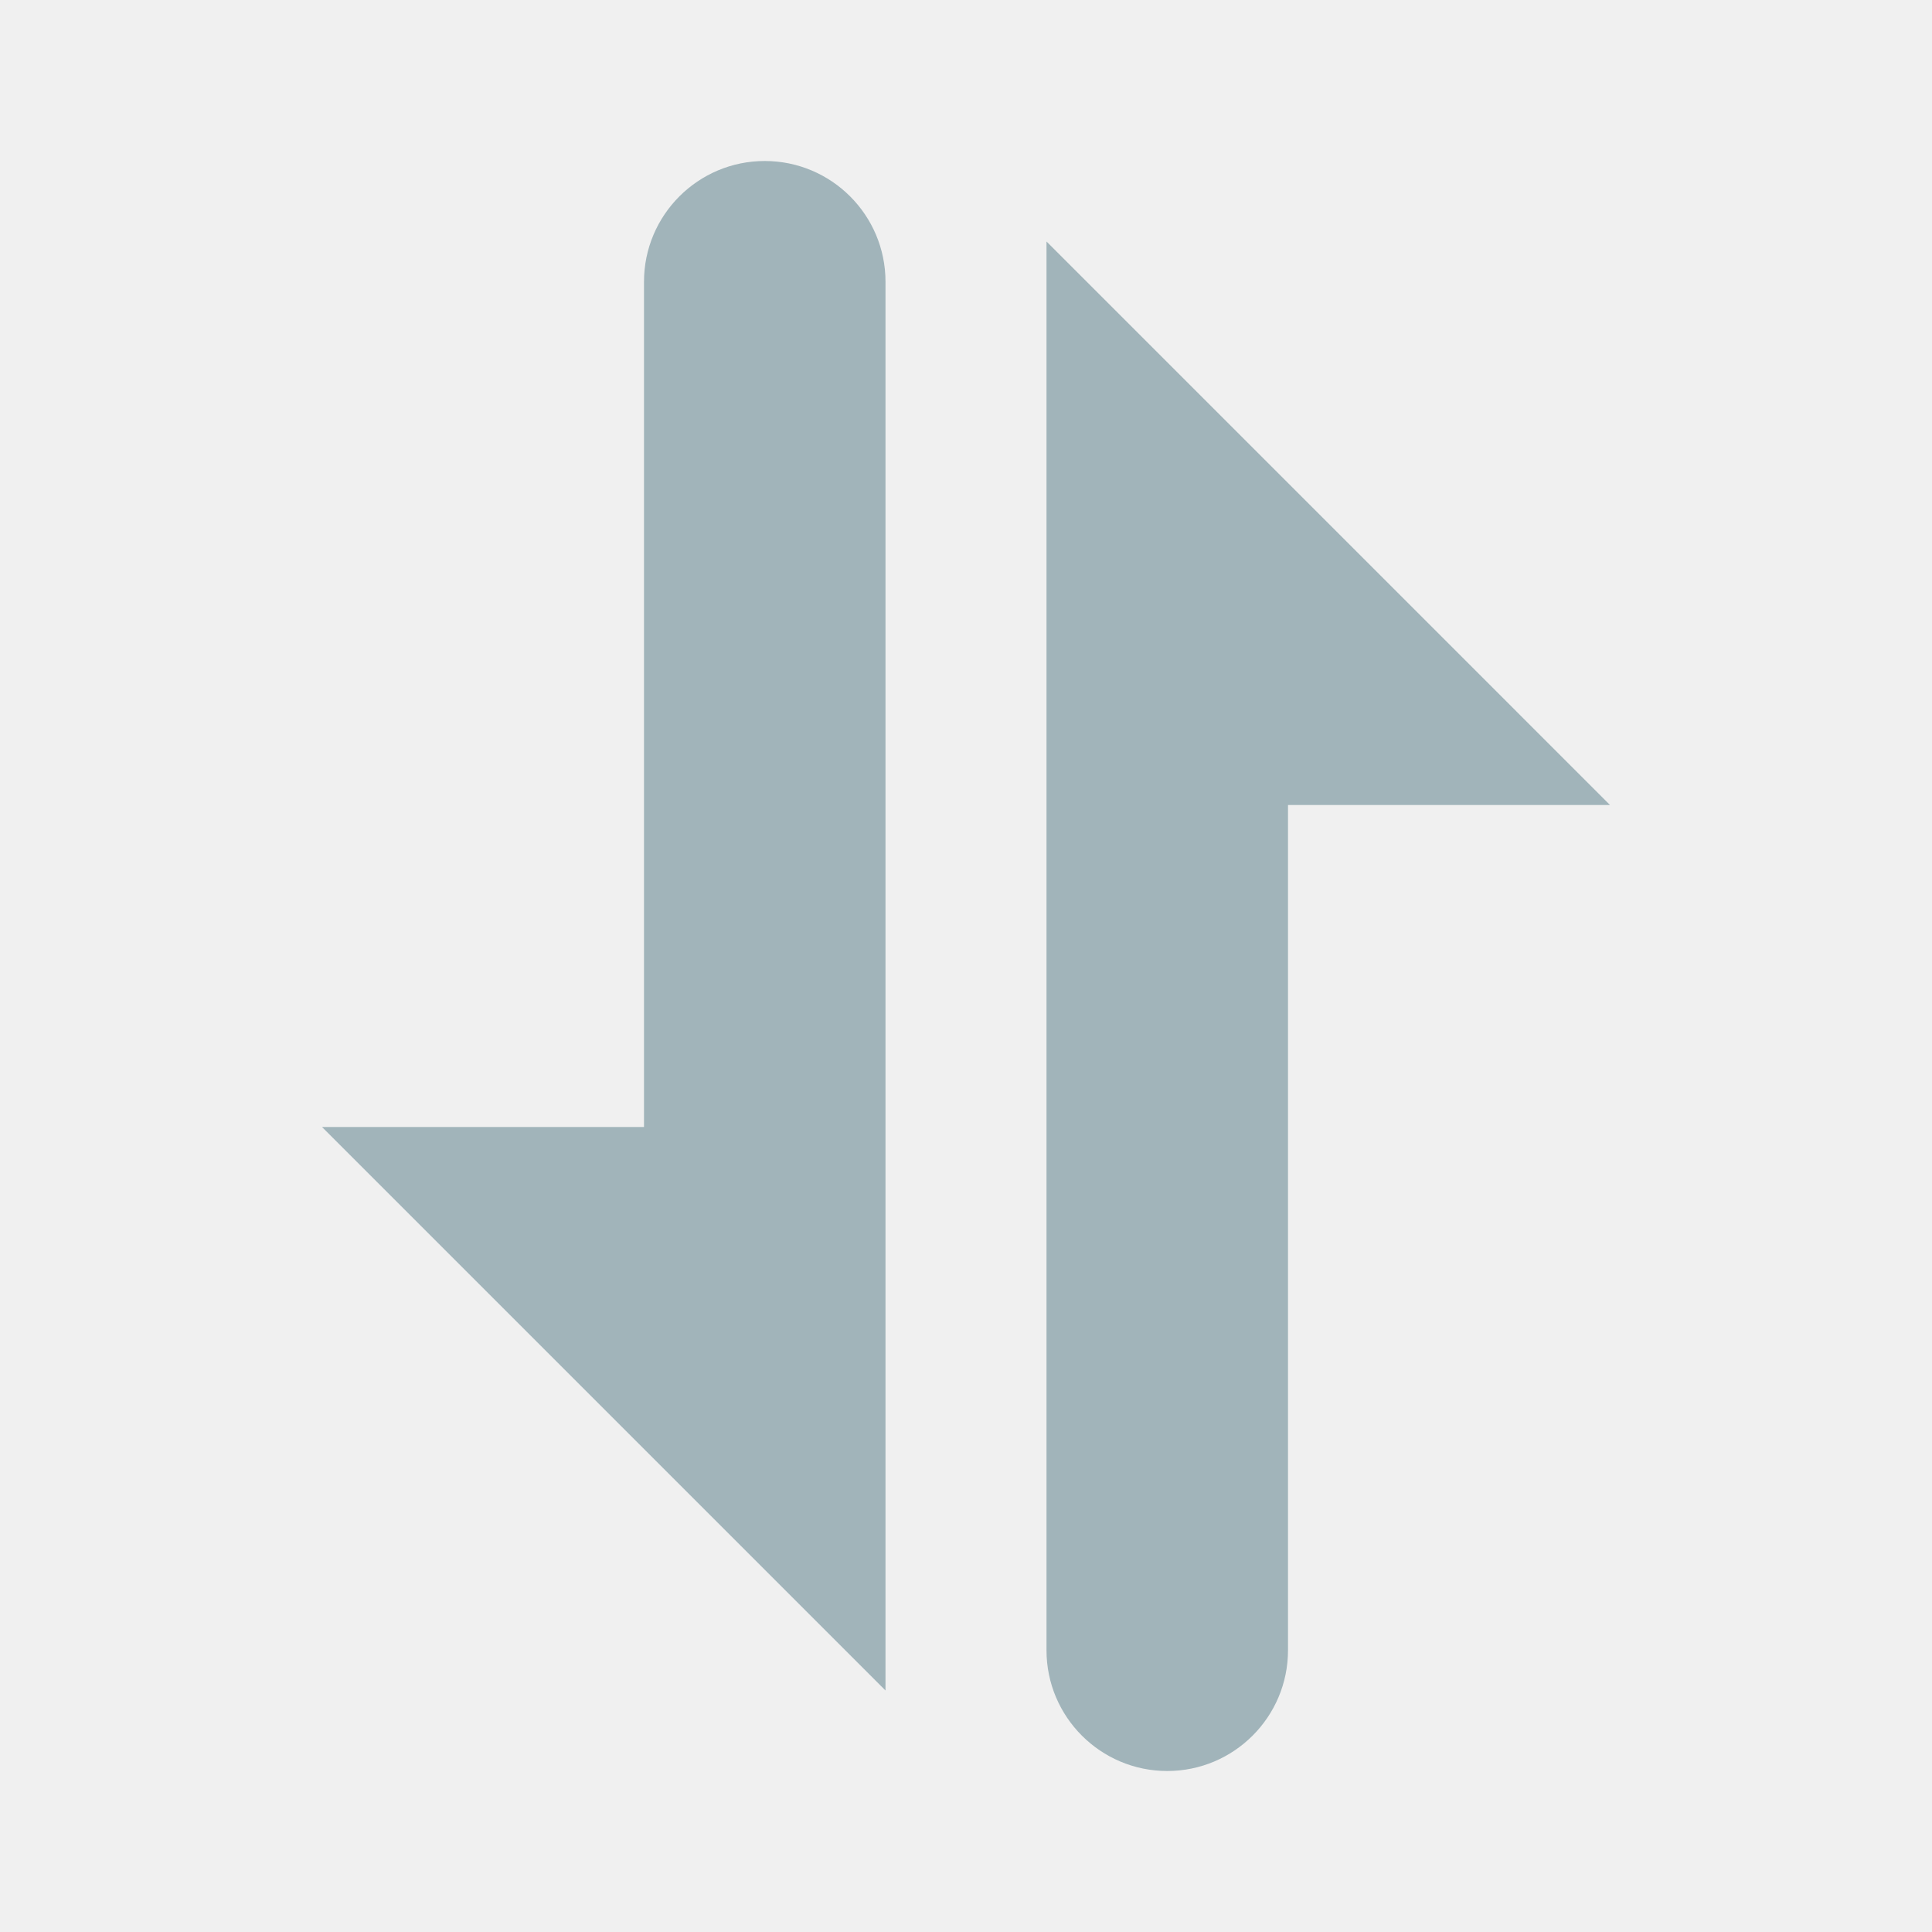
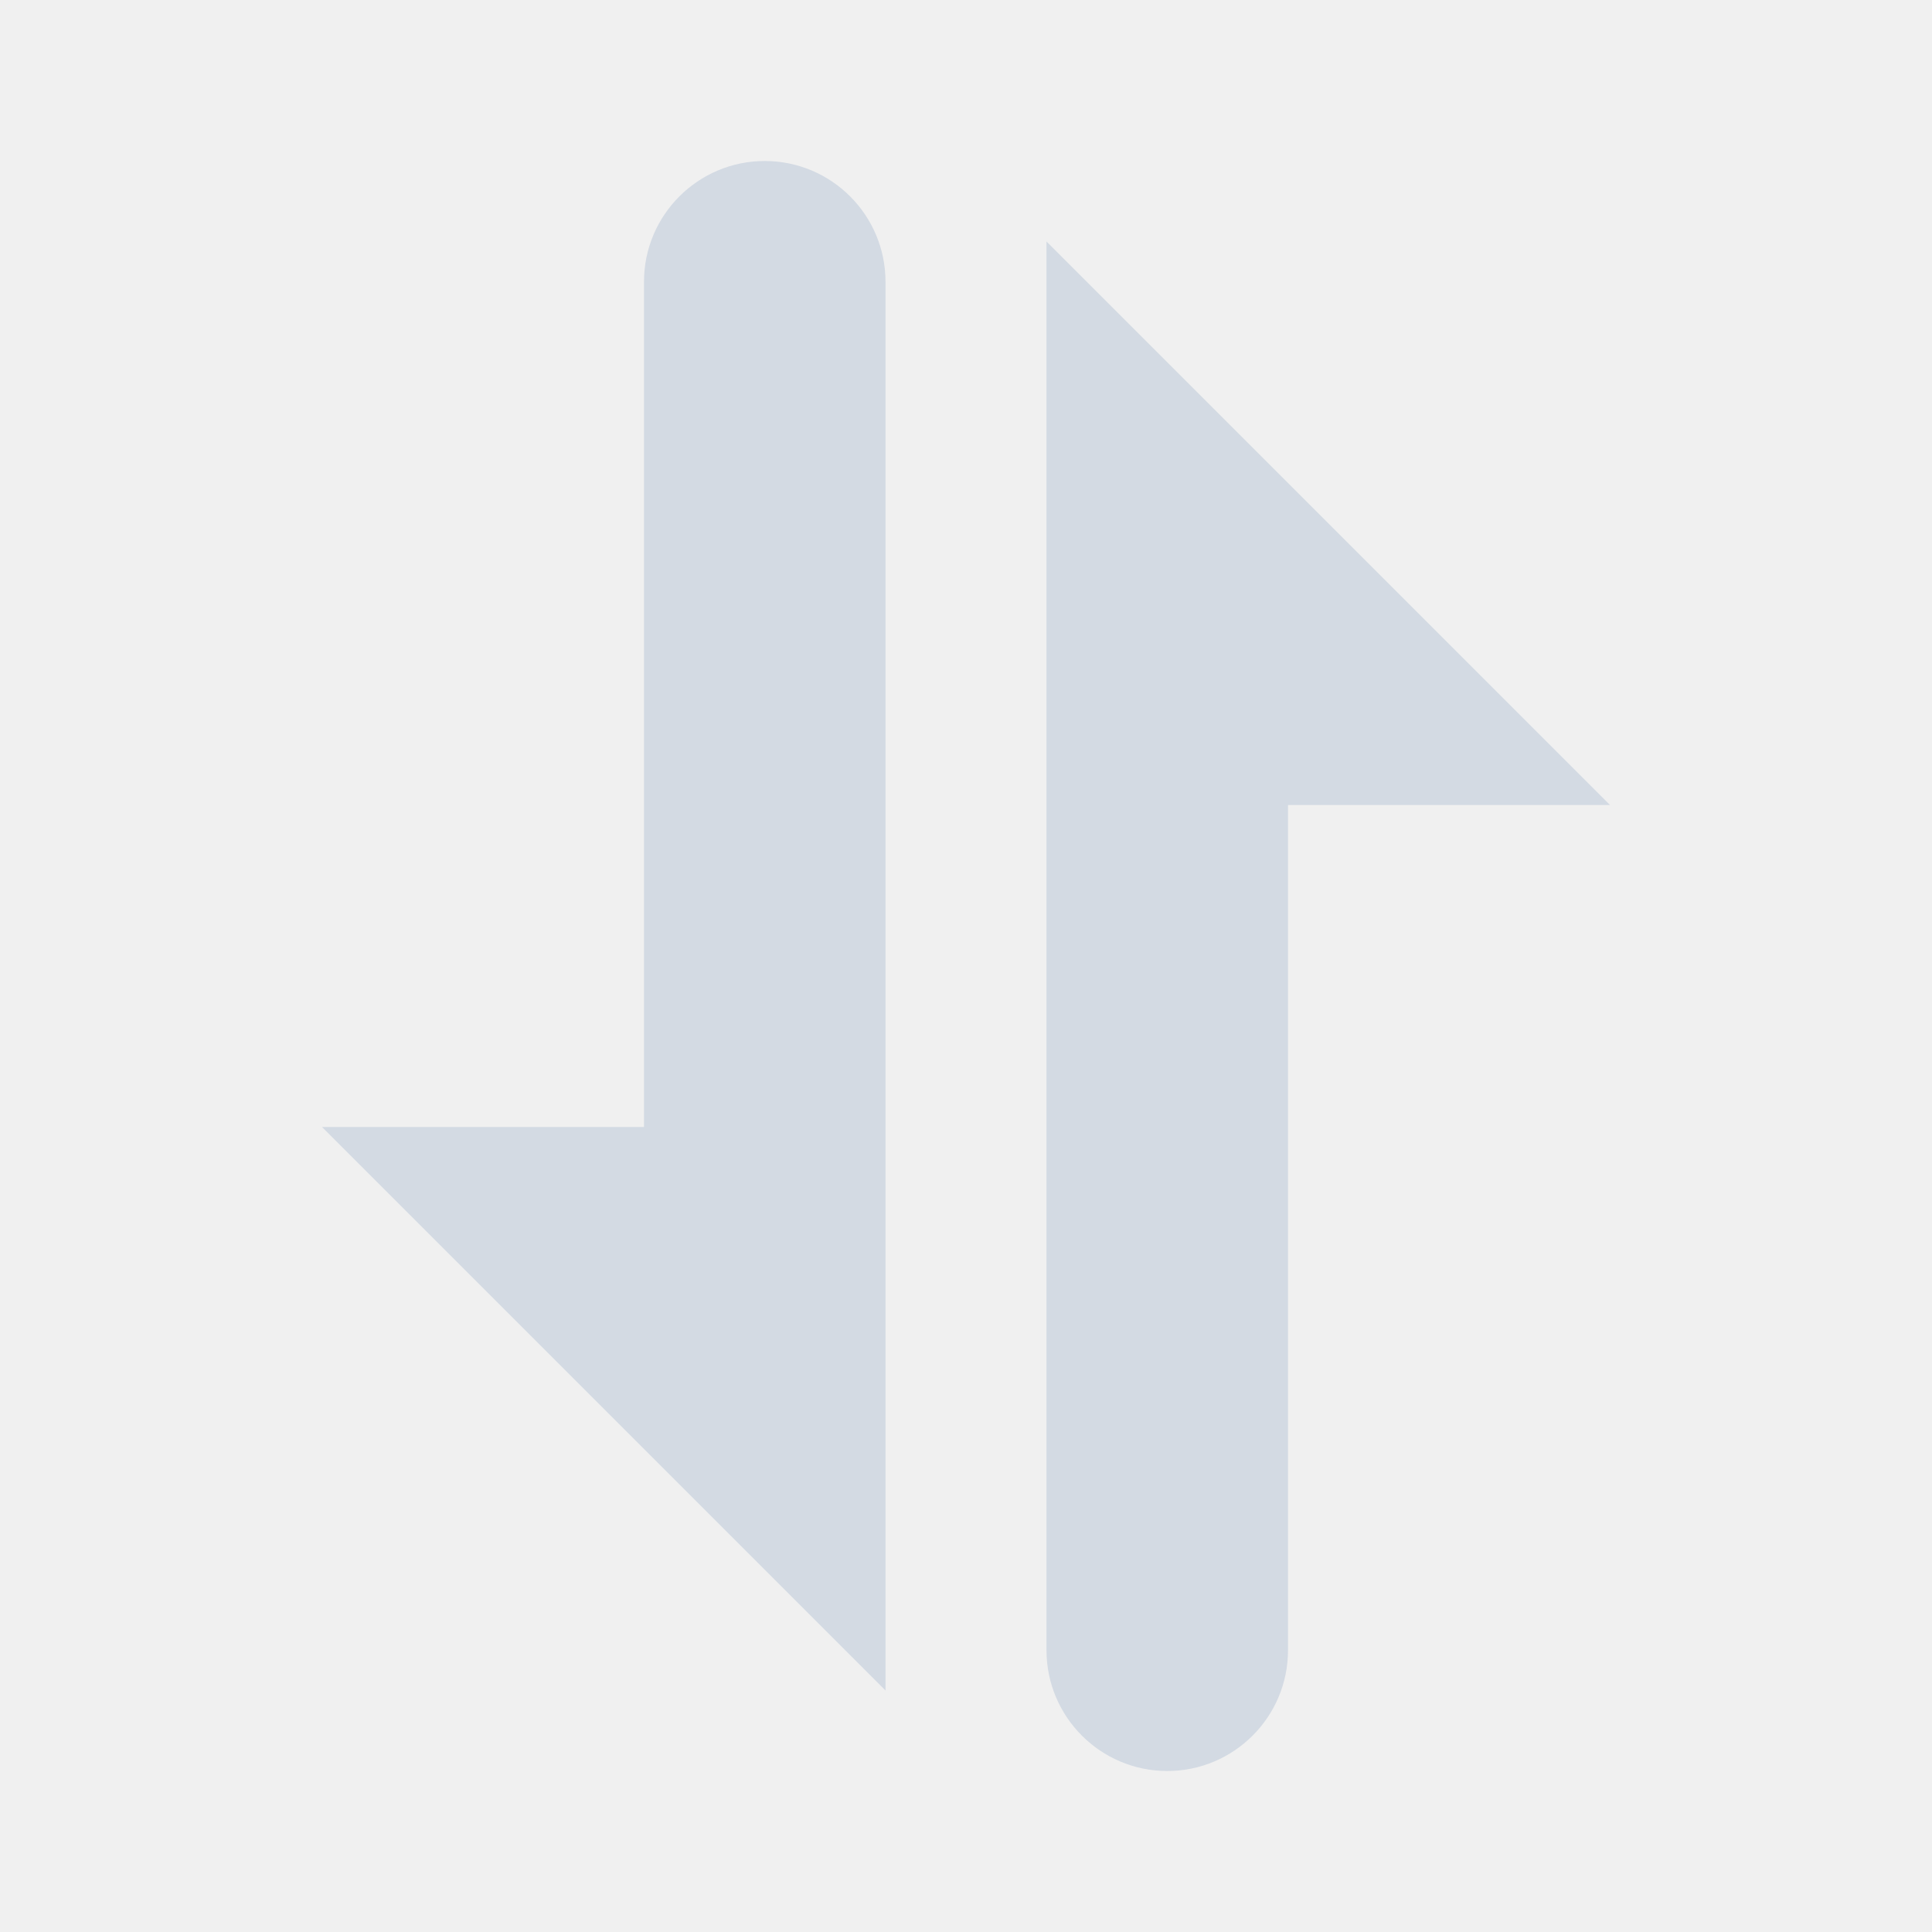
<svg xmlns="http://www.w3.org/2000/svg" width="24" height="24" id="svg3314" version="1.1">
  <defs id="defs3316" />
  <g id="layer2">
    <g id="ktorrent">
      <rect y="0" x="0" height="24" width="24" id="rect3867" style="opacity:0;fill:#000000;fill-opacity:1;stroke:none" />
-       <path style="fill:#ffffff;fill-opacity:0;stroke:none" d="M 10 3 L 1 12 L 1 14.5 C 1 15.881 2.119 17 3.5 17 L 13 17 L 13 20 L 14 21 L 23 12 L 23 9.5 C 23 8.119 21.881 7 20.5 7 L 11 7 L 11 4 L 10 3 z M 10 4 L 10 8 L 20.5 8 C 21.328 8 22 8.672 22 9.5 C 22 10.328 21.328 11 20.5 11 L 3 11 L 10 4 z M 3.5 13 L 21 13 L 14 20 L 14 16 L 3.5 16 C 2.672 16 2 15.328 2 14.5 C 2 13.672 2.672 13 3.5 13 z " id="path3012" />
-       <path style="fill:#a1b4ba;fill-opacity:1;stroke:none" d="M 20,10 13,3 v 17.5 c 0,0.828 0.672,1.5 1.5,1.5 0.828,0 1.5,-0.672 1.5,-1.5 V 10 Z M 11,3.5 C 11,2.672 10.328,2 9.5,2 8.672,2 8,2.672 8,3.5 V 14 H 4 l 7,7 z" id="path3877" />
+       <path style="fill:#ffffff;fill-opacity:0;stroke:none" d="m 10,3 -9,9 v 2.5 C 1,15.881 2.119,17 3.5,17 H 13 v 3 l 1,1 9,-9 V 9.5 C 23,8.119 21.881,7 20.5,7 H 11 V 4 Z m 0,1 V 8 H 20.5 C 21.328,8 22,8.672 22,9.5 22,10.328 21.328,11 20.5,11 H 3 Z M 3.5,13 H 21 l -7,7 V 16 H 3.5 C 2.672,16 2,15.328 2,14.5 2,13.672 2.672,13 3.5,13 Z" id="path3012" />
+       <path style="fill:#d3dae3;fill-opacity:1;stroke:none" d="M 20,10 13,3 v 17.5 c 0,0.828 0.672,1.5 1.5,1.5 0.828,0 1.5,-0.672 1.5,-1.5 V 10 Z M 11,3.5 C 11,2.672 10.328,2 9.5,2 8.672,2 8,2.672 8,3.5 V 14 H 4 l 7,7 z" id="path3877" />
    </g>
  </g>
</svg>
